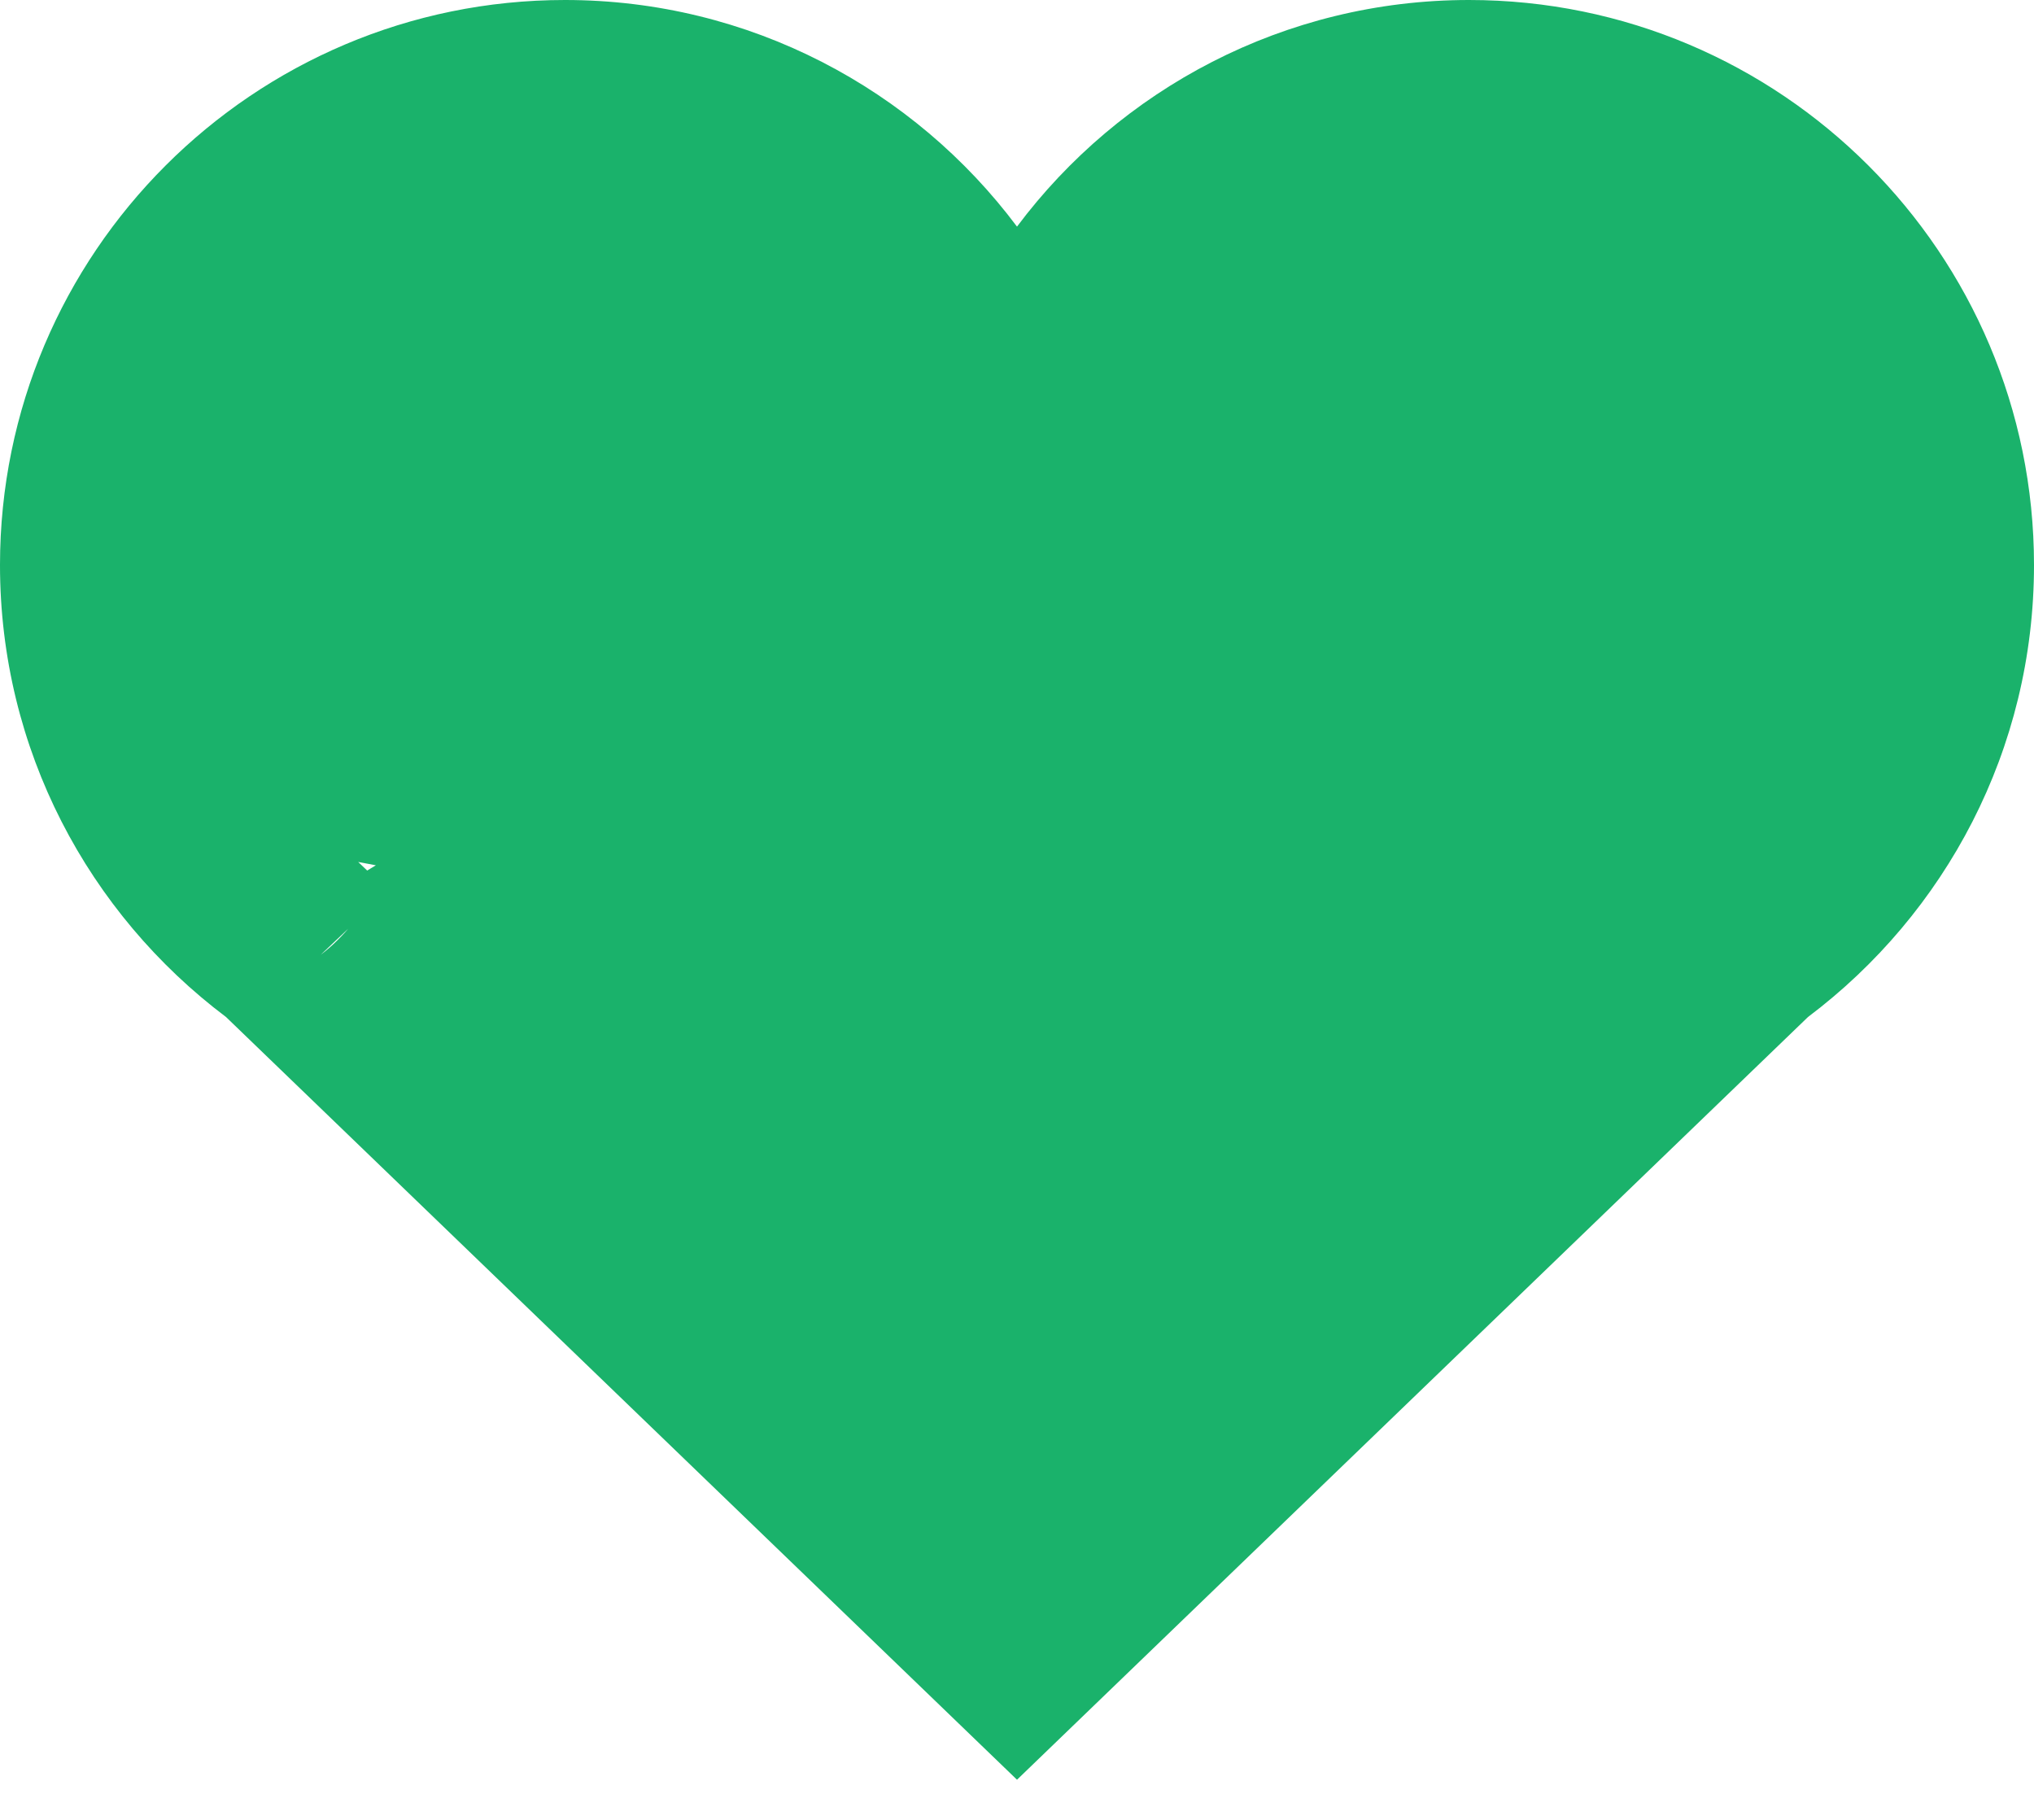
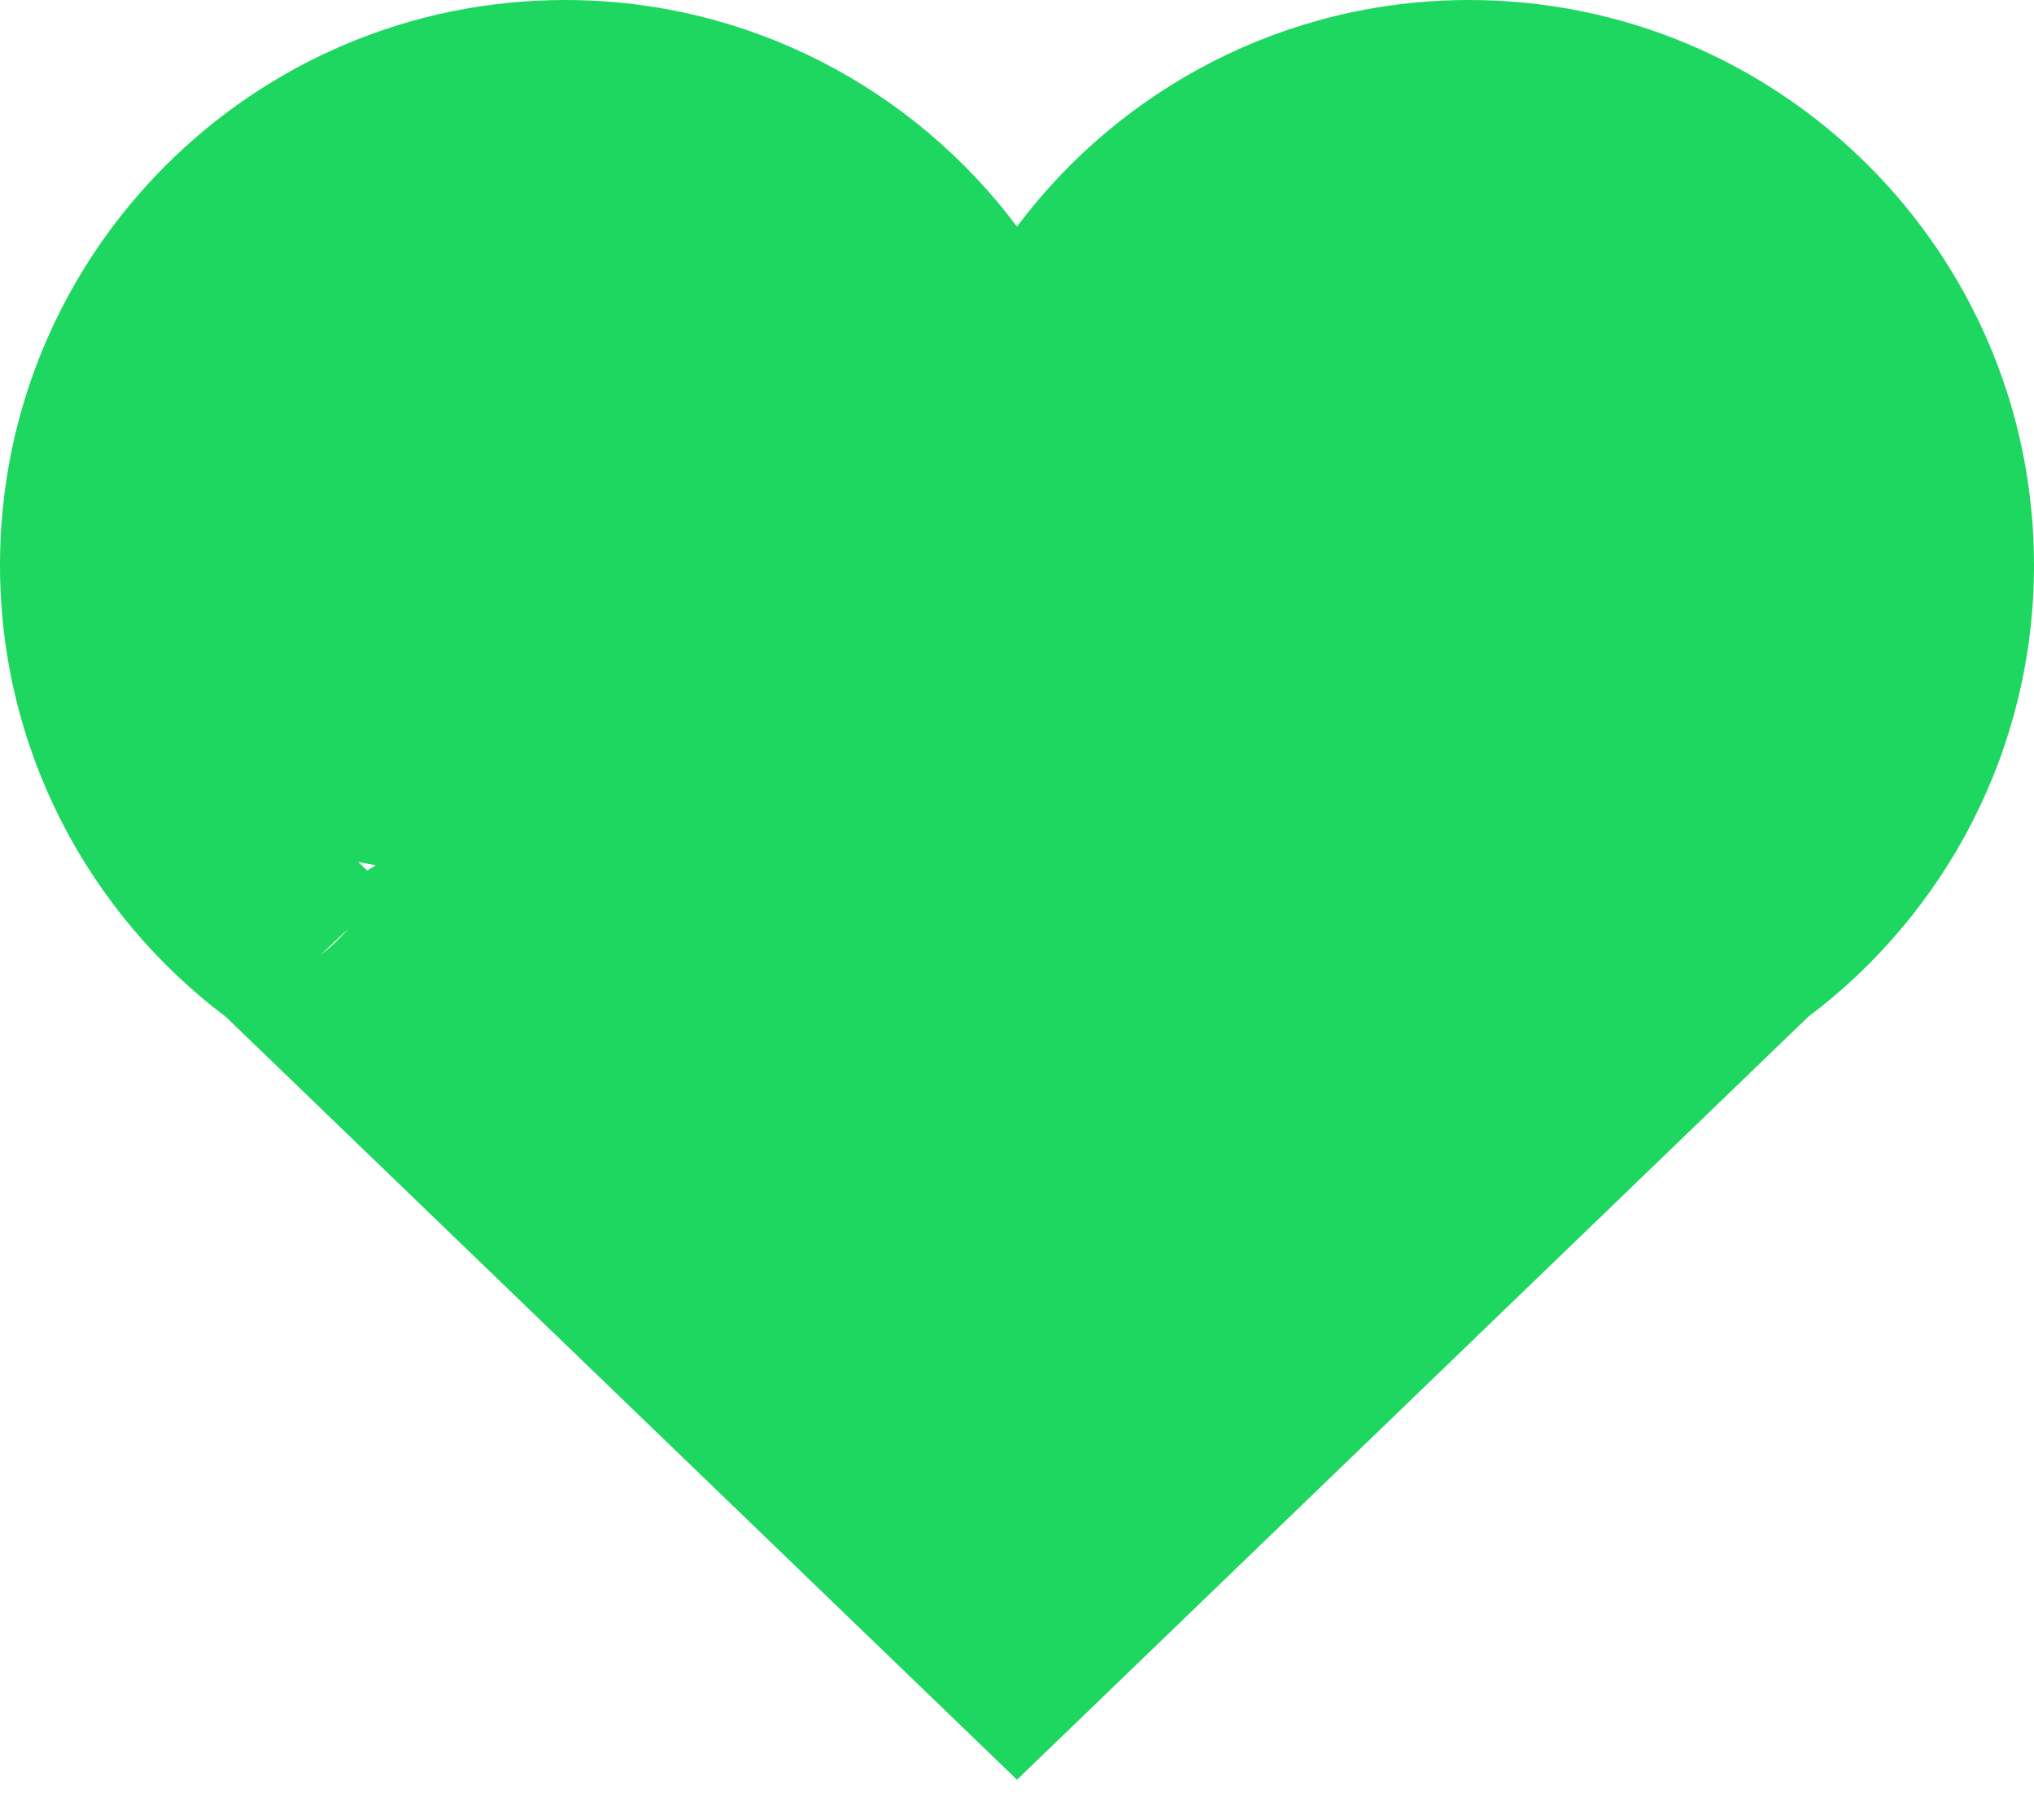
<svg xmlns="http://www.w3.org/2000/svg" width="19" height="17" viewBox="0 0 19 17" fill="none">
-   <path d="M2.111 9.5L9.5 16.625L16.889 9.5C18.172 8.534 19 7.003 19 5.278C19 2.365 16.635 0 13.722 0C11.997 0 10.46 0.834 9.5 2.117C8.54 0.834 7.003 0 5.278 0C2.365 0 -4.34098e-05 2.365 -4.34098e-05 5.278C-4.34098e-05 7.003 0.828 8.534 2.111 9.5ZM9.285 3.107C10.357 3.107 7.334 2.394 7.979 3.255L9.5 5.286L11.021 3.255C11.666 2.394 8.835 4.216 9.907 4.216C11.769 4.216 4.314 3.415 4.314 5.278C4.314 6.348 3.856 8.27 2.996 8.919L6.835 5.278L15.569 8.132L10.627 3.781L3.43 8.132L3.346 8.052L6.8 8.7C5.94 8.051 12.393 6.348 12.393 5.278C12.393 3.415 7.423 3.107 9.285 3.107Z" fill="#1AB26B" />
+   <path d="M2.111 9.5L9.5 16.625L16.889 9.5C18.172 8.534 19 7.003 19 5.278C19 2.365 16.635 0 13.722 0C11.997 0 10.46 0.834 9.5 2.117C8.54 0.834 7.003 0 5.278 0C2.365 0 -4.34098e-05 2.365 -4.34098e-05 5.278C-4.34098e-05 7.003 0.828 8.534 2.111 9.5ZM9.285 3.107C10.357 3.107 7.334 2.394 7.979 3.255L9.5 5.286L11.021 3.255C11.666 2.394 8.835 4.216 9.907 4.216C11.769 4.216 4.314 3.415 4.314 5.278C4.314 6.348 3.856 8.27 2.996 8.919L6.835 5.278L15.569 8.132L10.627 3.781L3.43 8.132L3.346 8.052L6.8 8.7C5.94 8.051 12.393 6.348 12.393 5.278C12.393 3.415 7.423 3.107 9.285 3.107Z" fill="#1ED760" />
</svg>
